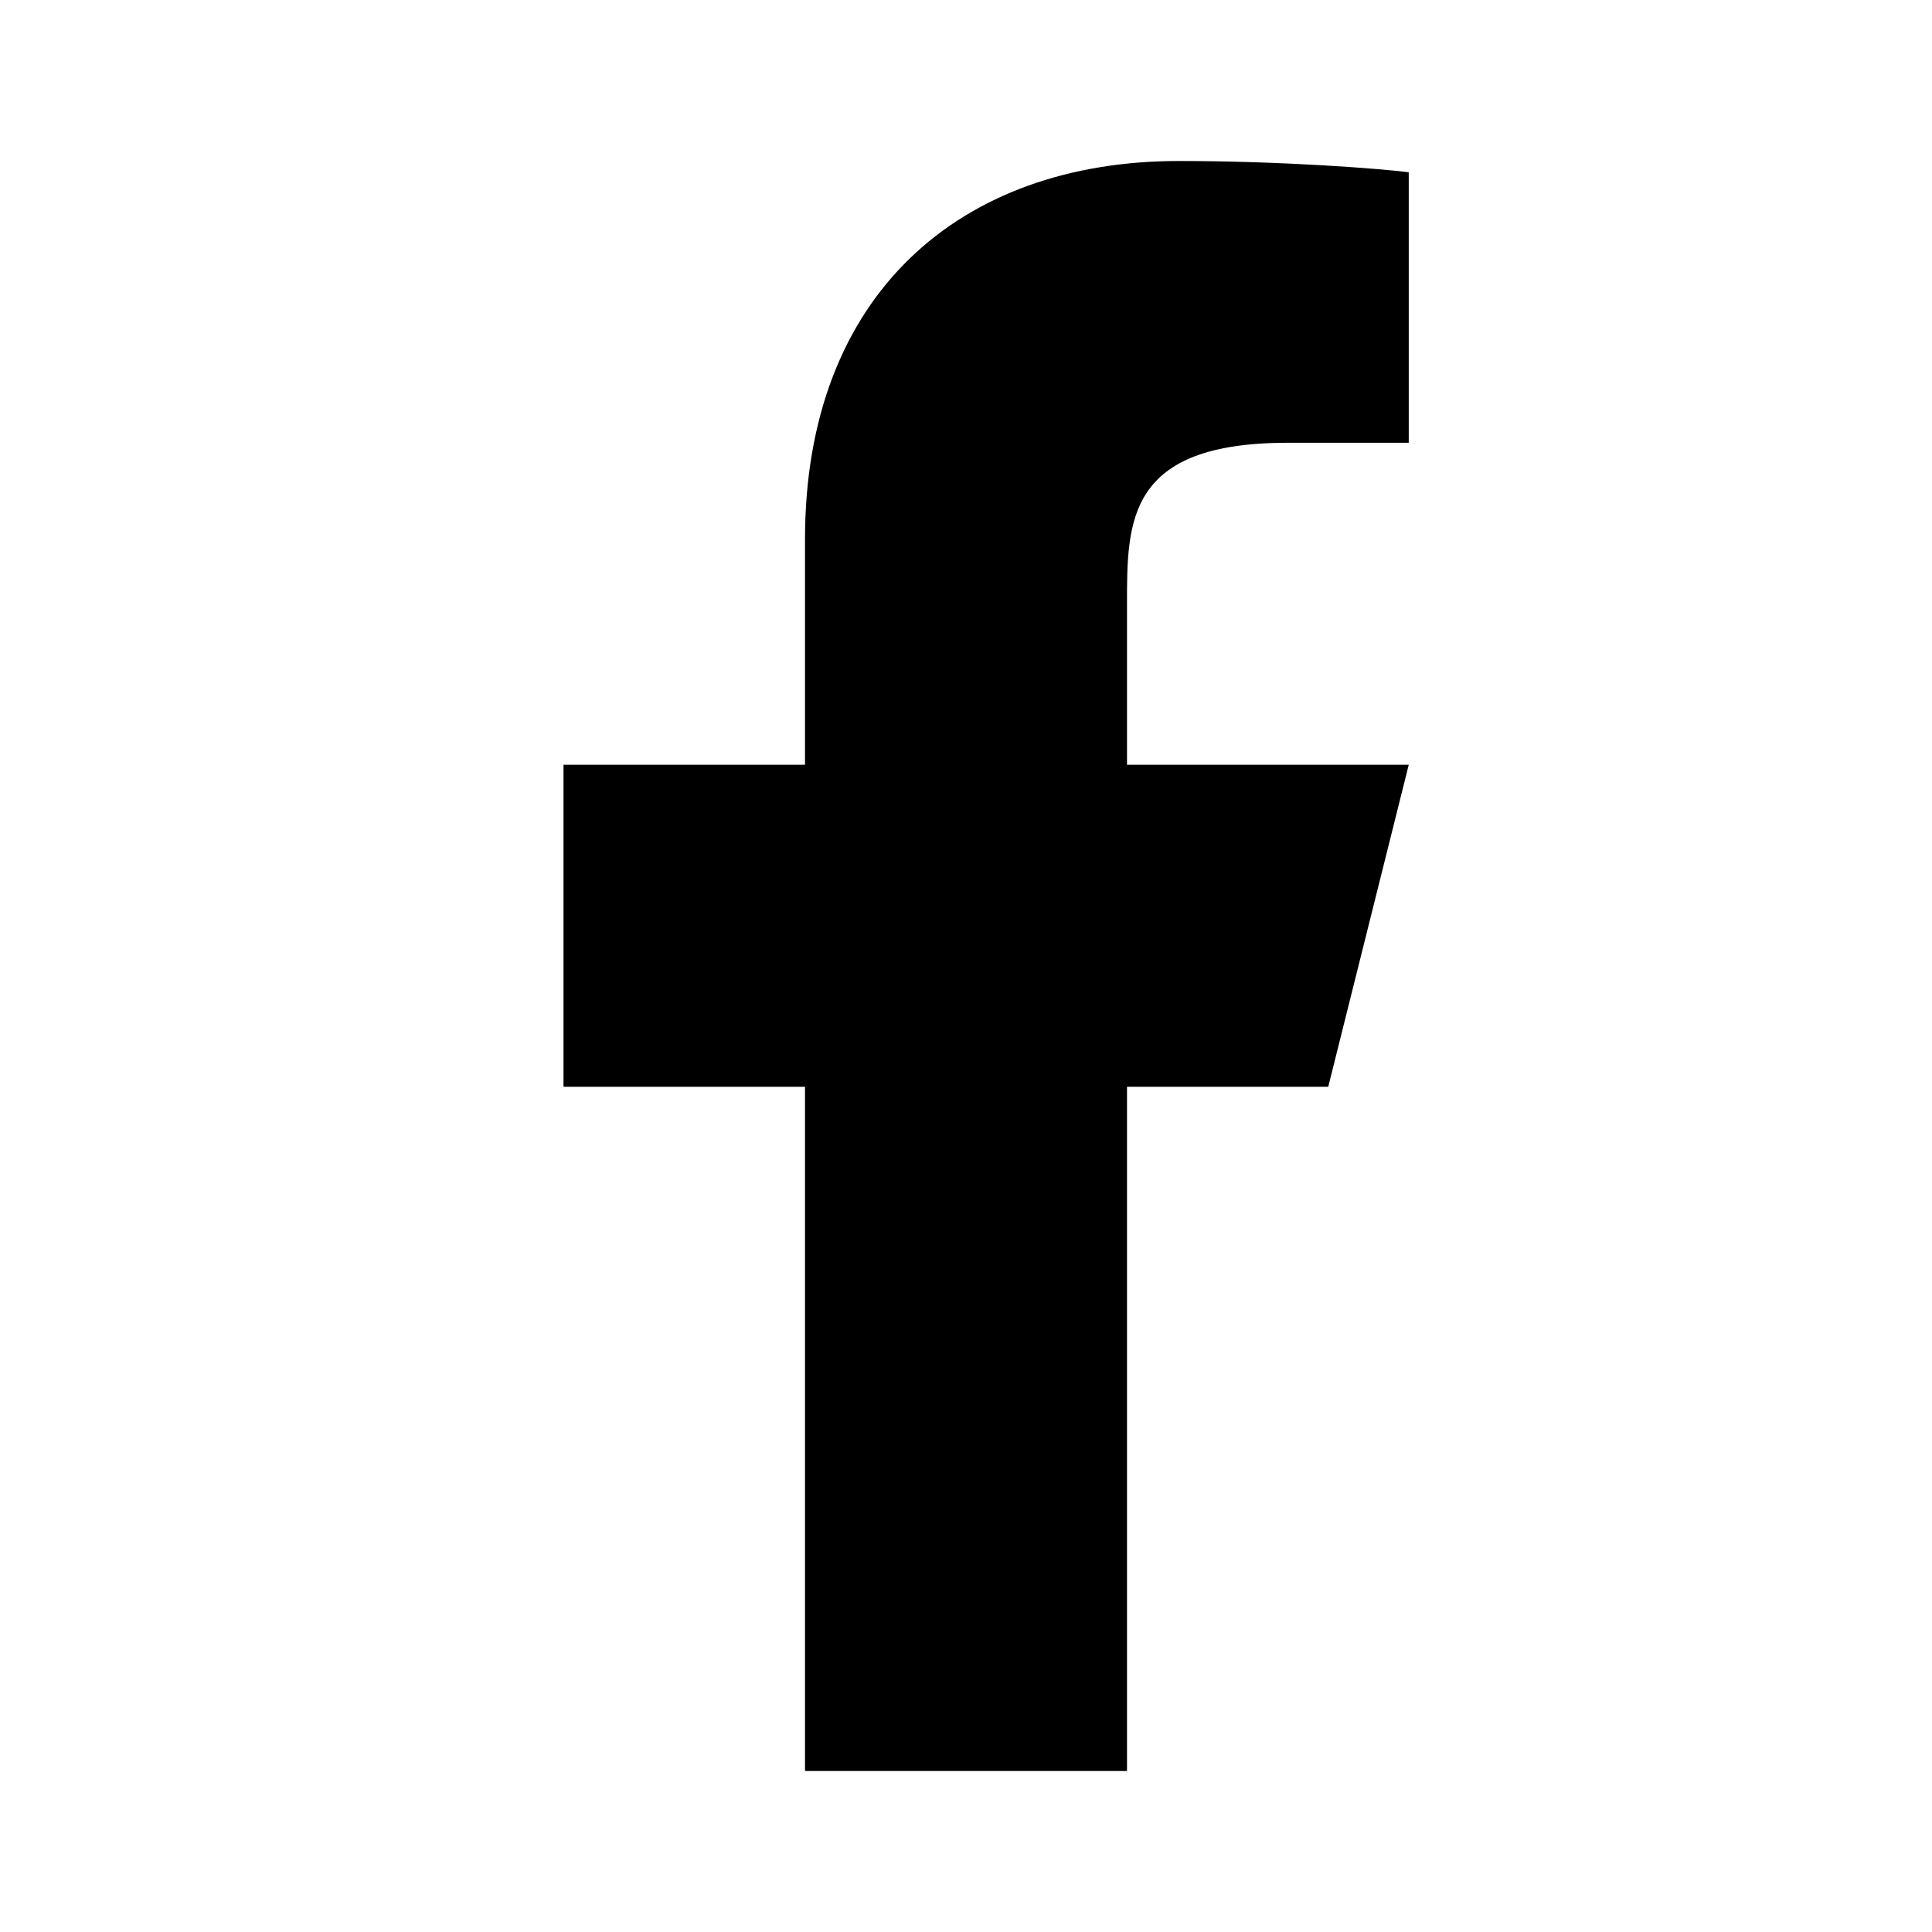
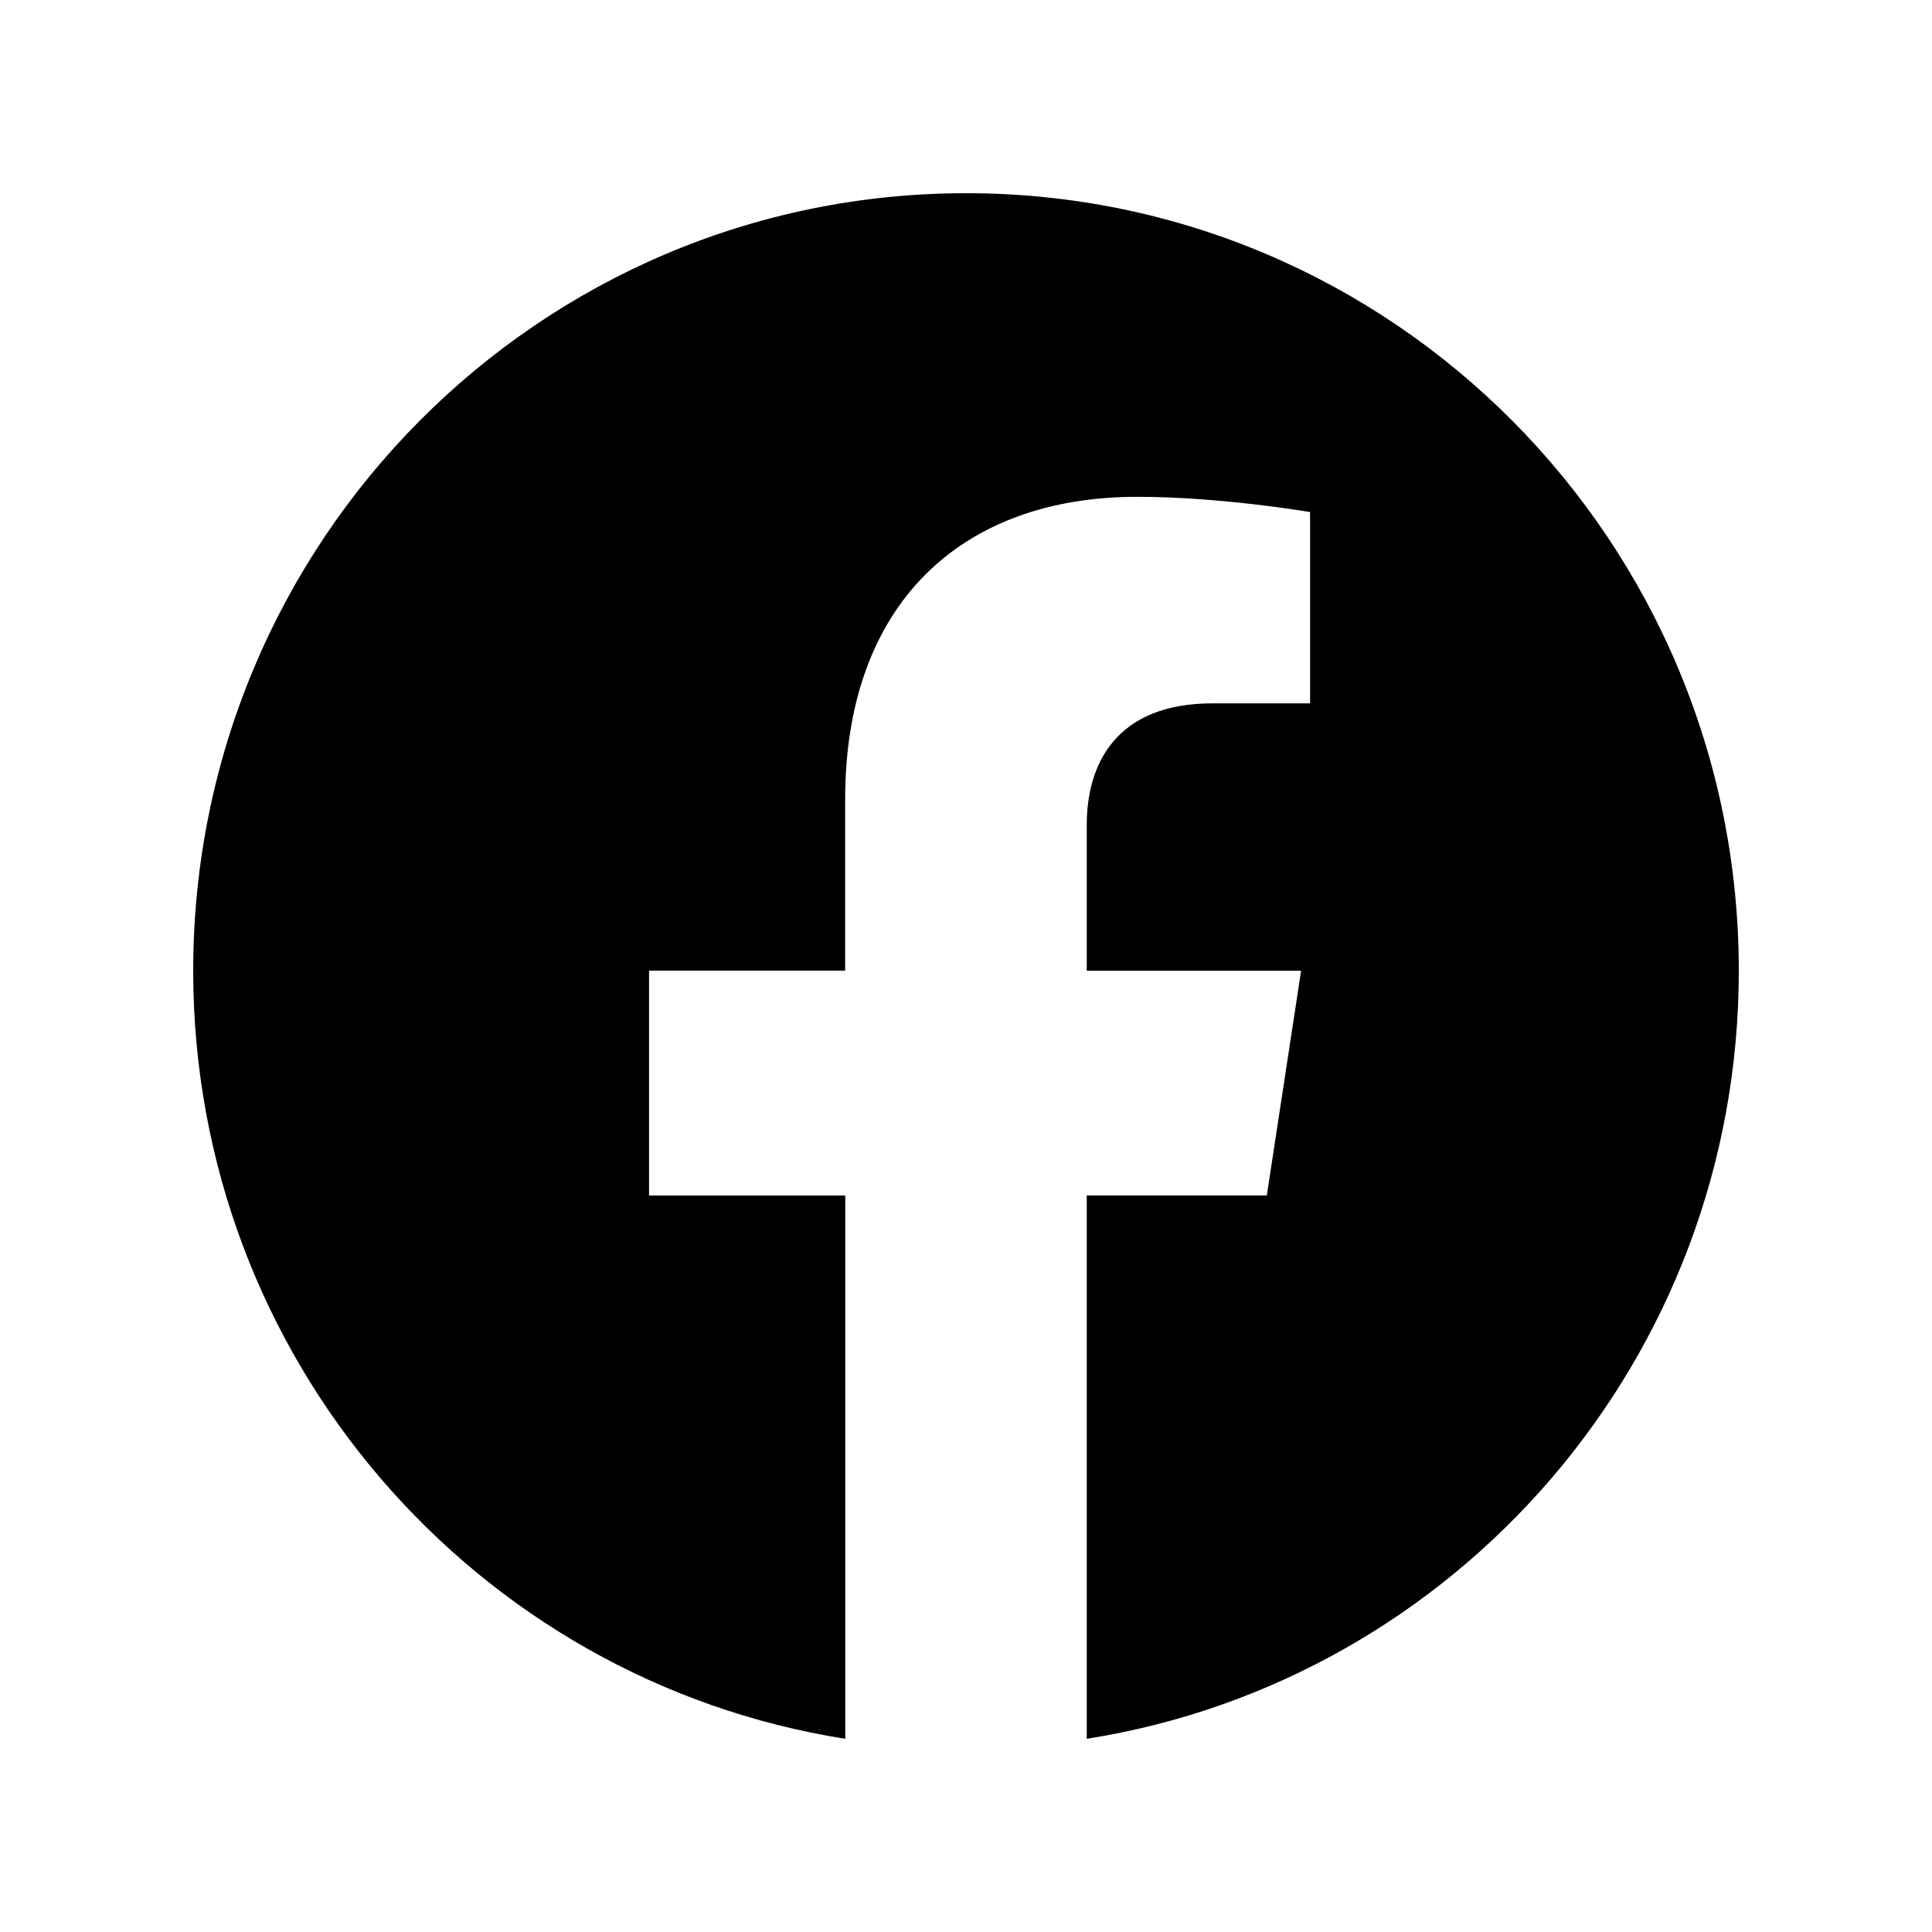
- <svg xmlns="http://www.w3.org/2000/svg" class="icon icon-facebook" width="24" height="24" viewBox="0 0 24 24" fill="none">
-   <path d="M14 13.5H16.5L17.5 9.5H14V7.5C14 6.47 14 5.5 16 5.5H17.5V2.14C17.174 2.097 15.943 2 14.643 2C11.928 2 10 3.657 10 6.7V9.5H7V13.5H10V22H14V13.5Z" fill="currentColor" />
+ <svg class="icon icon-facebook" viewBox="0 0 20 20">
+   <path fill="currentColor" d="M18 10.049C18 5.603 14.419 2 10 2s-8 3.603-8 8.049C2 14.067 4.925 17.396 8.75 18v-5.624H6.719v-2.328h2.03V8.275c0-2.017 1.195-3.132 3.023-3.132.874 0 1.79.158 1.79.158v1.98h-1.009c-.994 0-1.303.621-1.303 1.258v1.51h2.219l-.355 2.326H11.25V18c3.825-.604 6.75-3.933 6.75-7.951" />
</svg>
